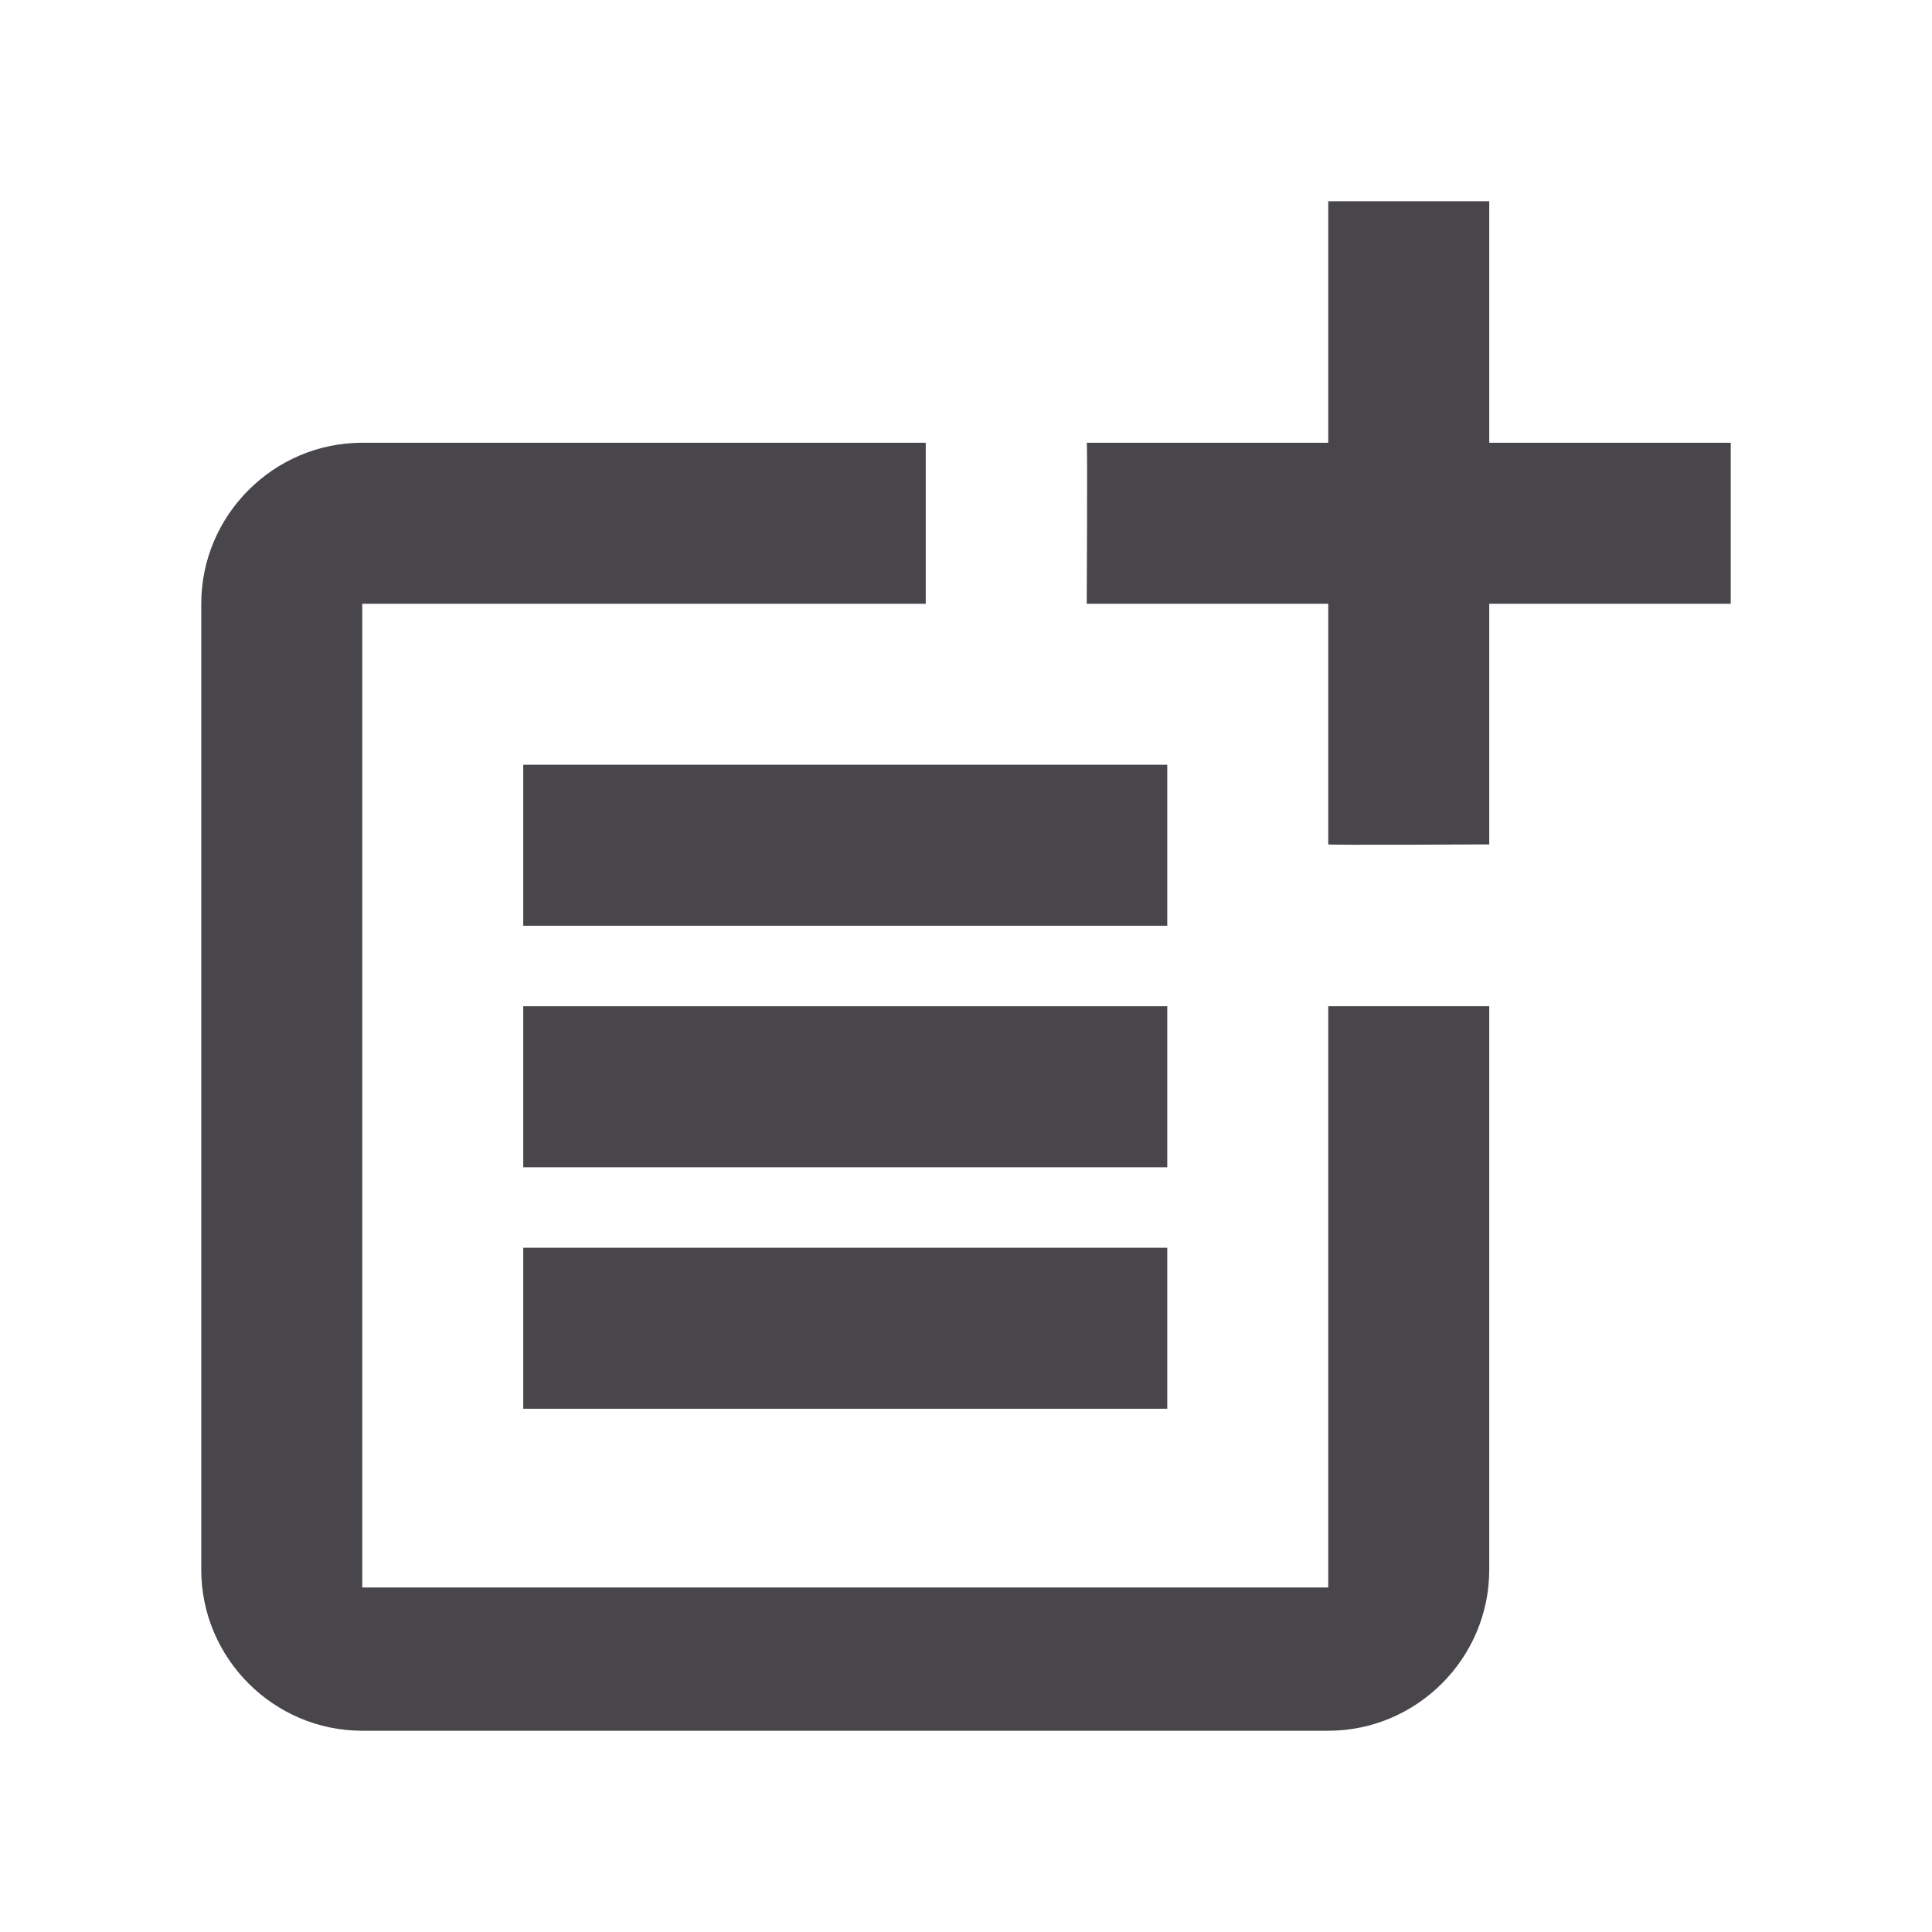
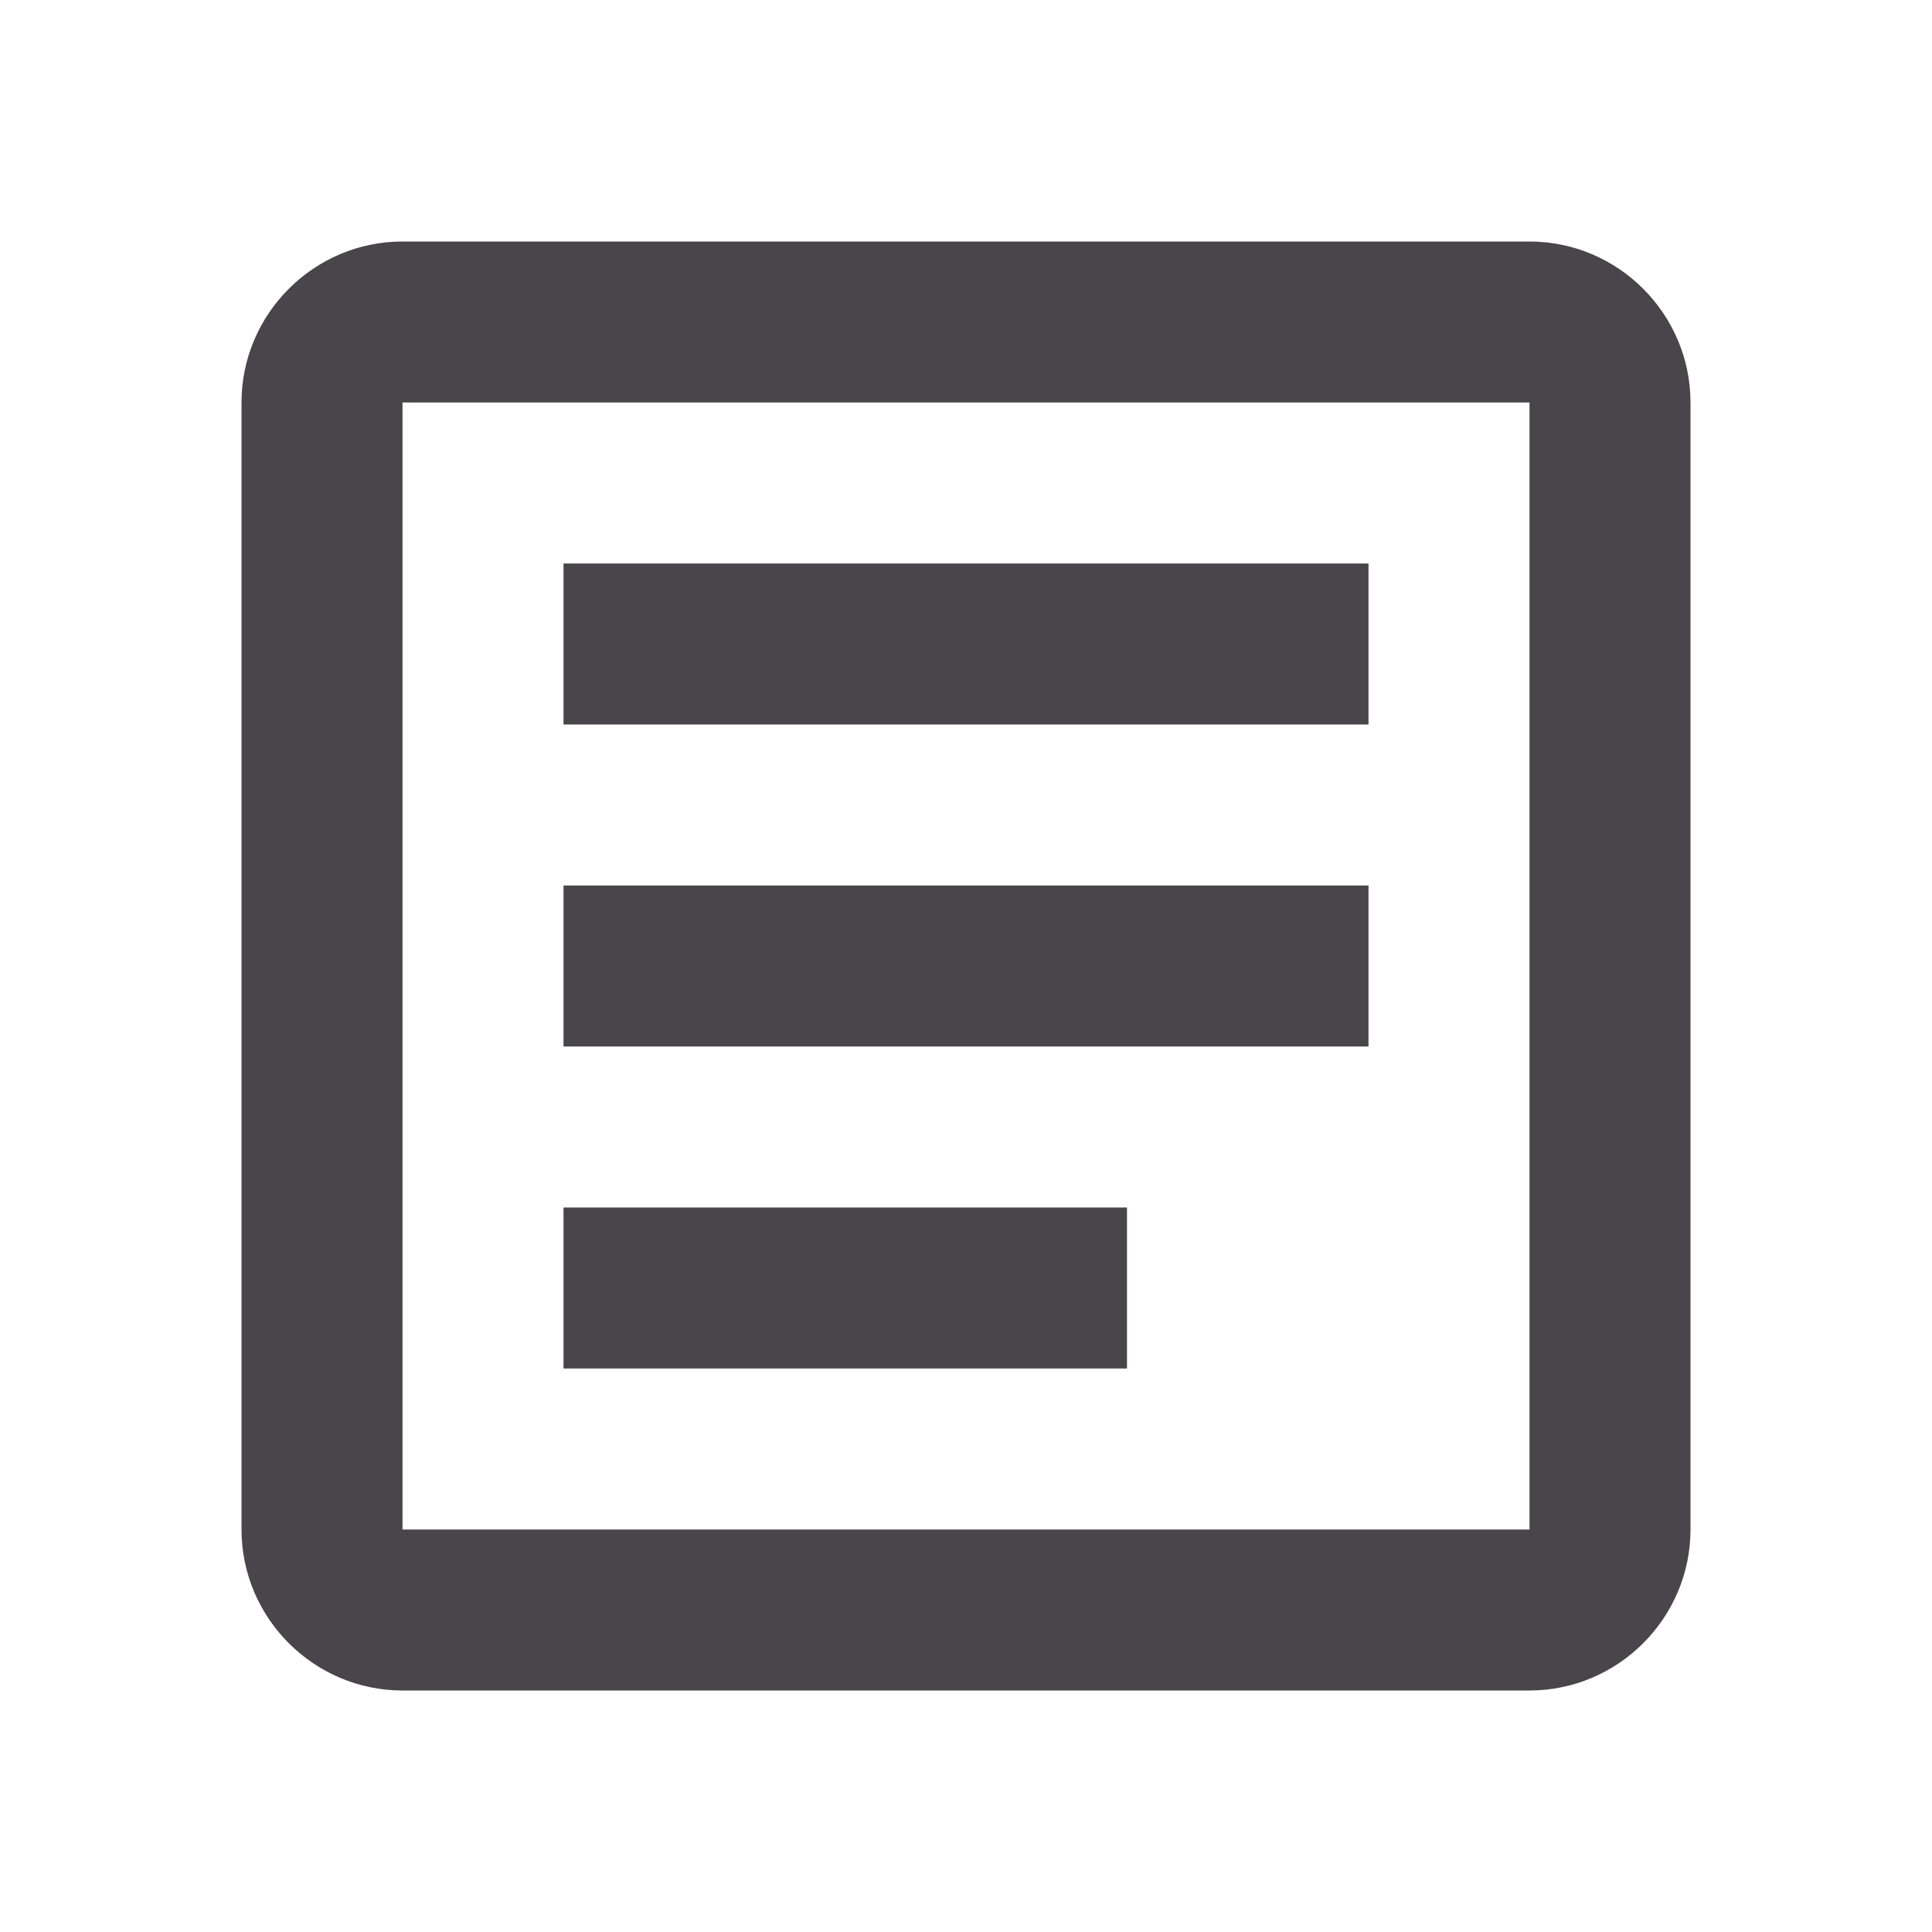
<svg xmlns="http://www.w3.org/2000/svg" width="18" height="18" viewBox="0 0 18 18" fill="none">
-   <path d="M12.375 14.79H3.375V5.625H8.625V4.125H3.375C2.55 4.125 1.875 4.8 1.875 5.625V14.625C1.875 15.45 2.55 16.125 3.375 16.125H12.375C13.2 16.125 13.875 15.45 13.875 14.625V9.375H12.375V14.79Z" fill="#48464A" />
-   <path d="M13.875 1.875H12.375V4.125H10.125C10.133 4.133 10.125 5.625 10.125 5.625H12.375V7.867C12.383 7.875 13.875 7.867 13.875 7.867V5.625H16.125V4.125H13.875V1.875Z" fill="#48464A" />
-   <path d="M10.875 7.125H4.875V8.625H10.875V7.125Z" fill="#48464A" />
-   <path d="M4.875 9.375V10.875H10.875V9.375H4.875Z" fill="#48464A" />
-   <path d="M10.875 11.625H4.875V13.125H10.875V11.625Z" fill="#48464A" />
+   <path d="M14.25 3.75V14.25H3.75V3.75H14.25ZM14.25 2.25H3.75C2.925 2.25 2.25 2.925 2.25 3.75V14.25C2.25 15.075 2.925 15.75 3.75 15.75H14.25C15.075 15.75 15.75 15.075 15.75 14.25V3.75C15.75 2.925 15.075 2.25 14.25 2.25Z" fill="#48464A" />
+   <path d="M10.5 12.75H5.25V11.25H10.5V12.75ZM12.75 9.75H5.25V8.25H12.75V9.75ZM12.75 6.75H5.25V5.25H12.75V6.75Z" fill="#48464A" />
</svg>
